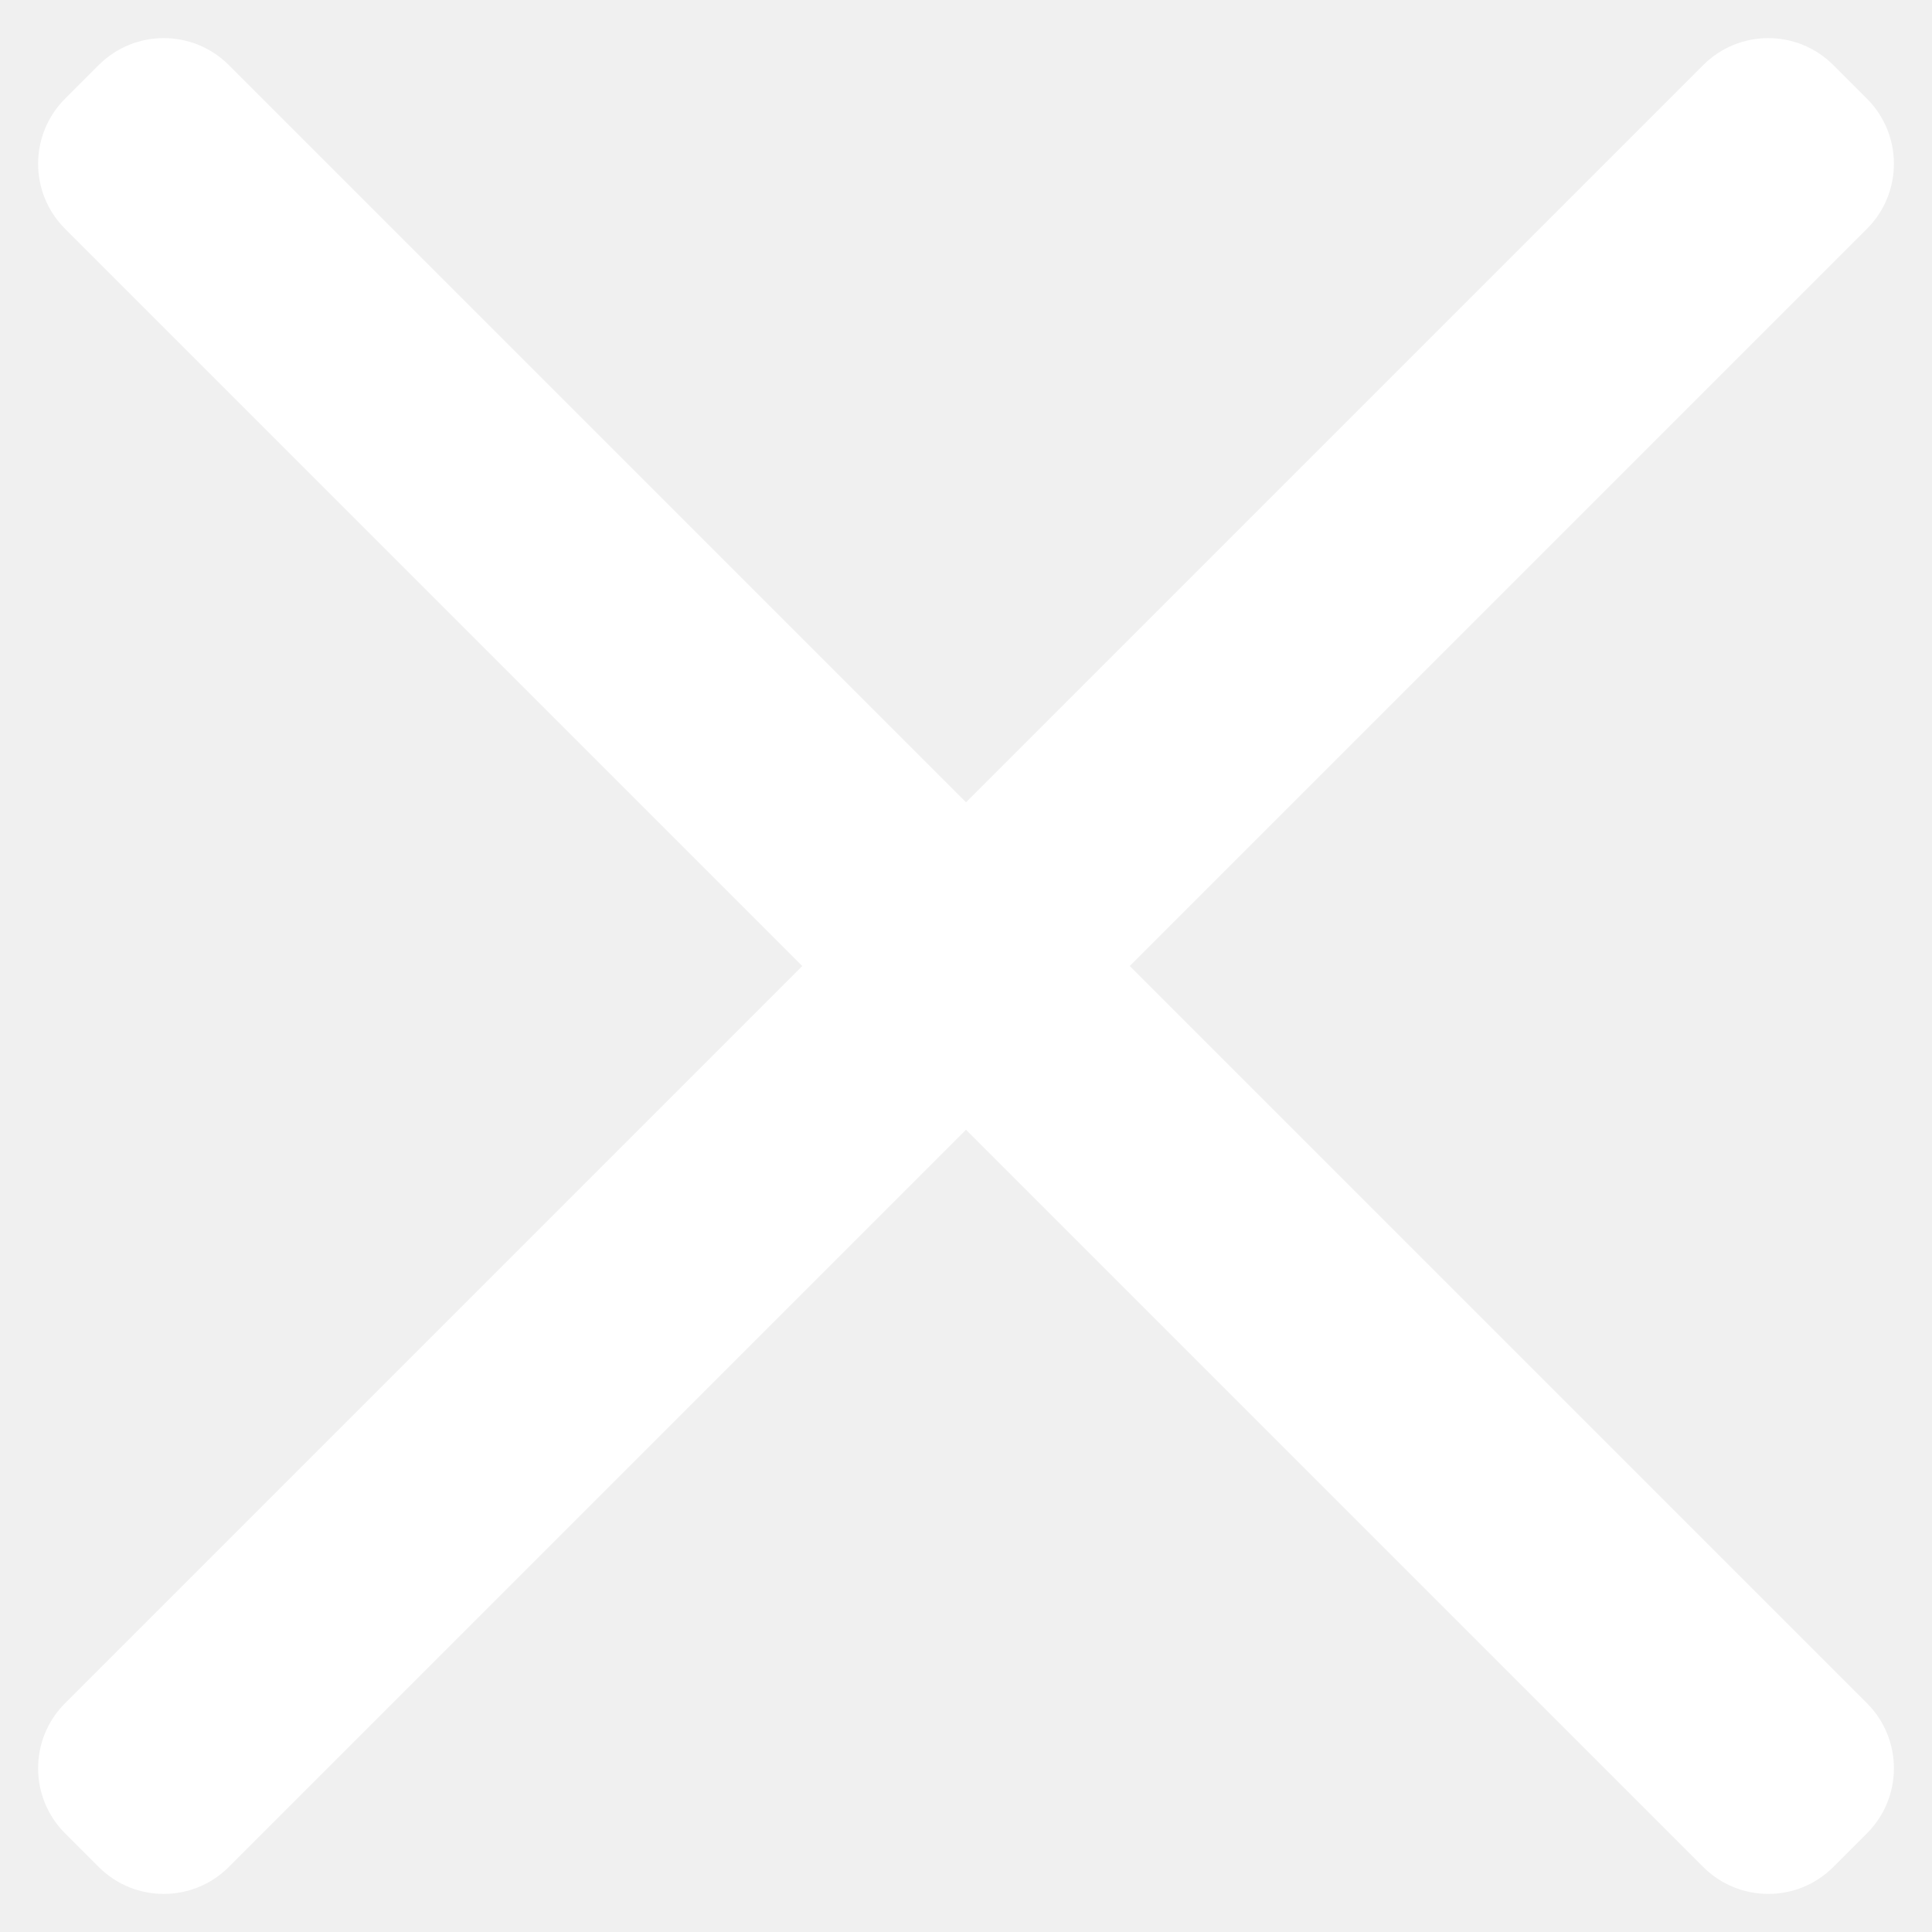
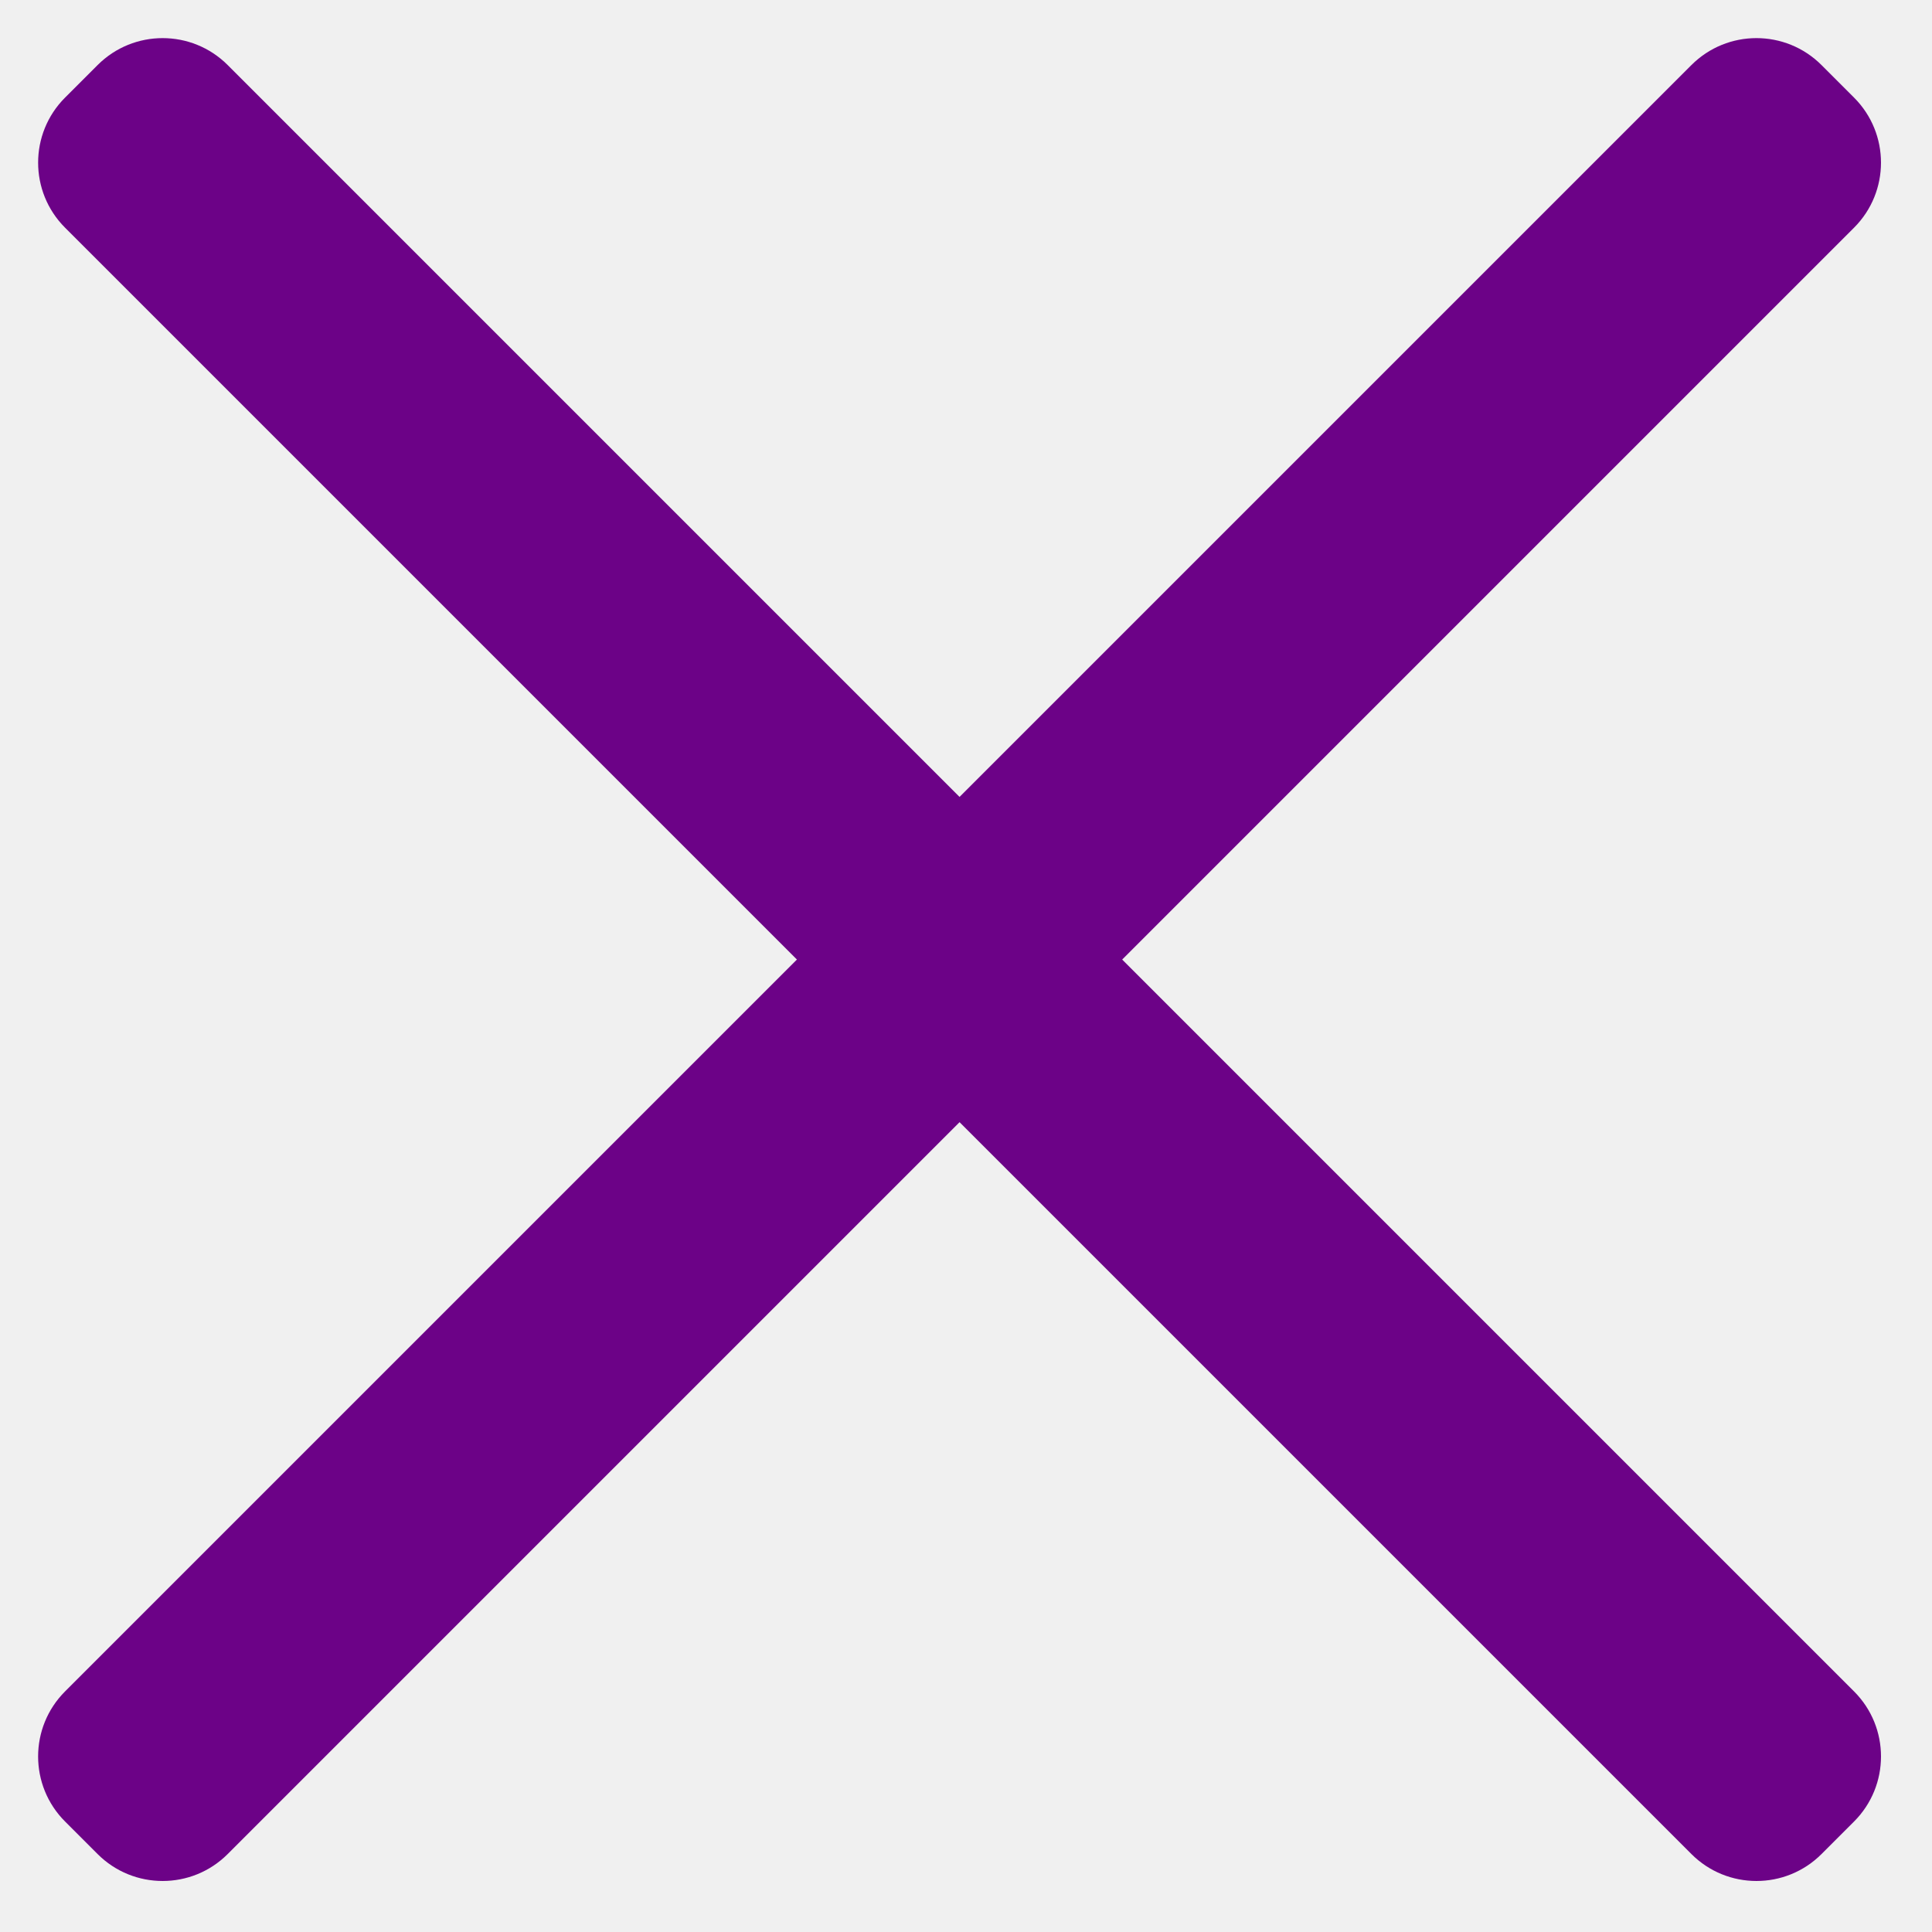
<svg xmlns="http://www.w3.org/2000/svg" width="42" height="42" viewBox="0 0 42 42" fill="none">
-   <rect y="38.441" width="54.363" height="5.034" rx="2" transform="rotate(-45 0 38.4407)" fill="white" />
-   <rect x="3.56" width="54.363" height="5.034" rx="2" transform="rotate(45 3.55957 0)" fill="white" />
+   <rect y="38.184" width="54" height="5" rx="2" transform="rotate(-45 0 38.1838)" fill="#6C0287" />
+   <rect x="3.536" width="54" height="5" rx="2" transform="rotate(45 3.53564 0)" fill="#6C0287" />
</svg>
